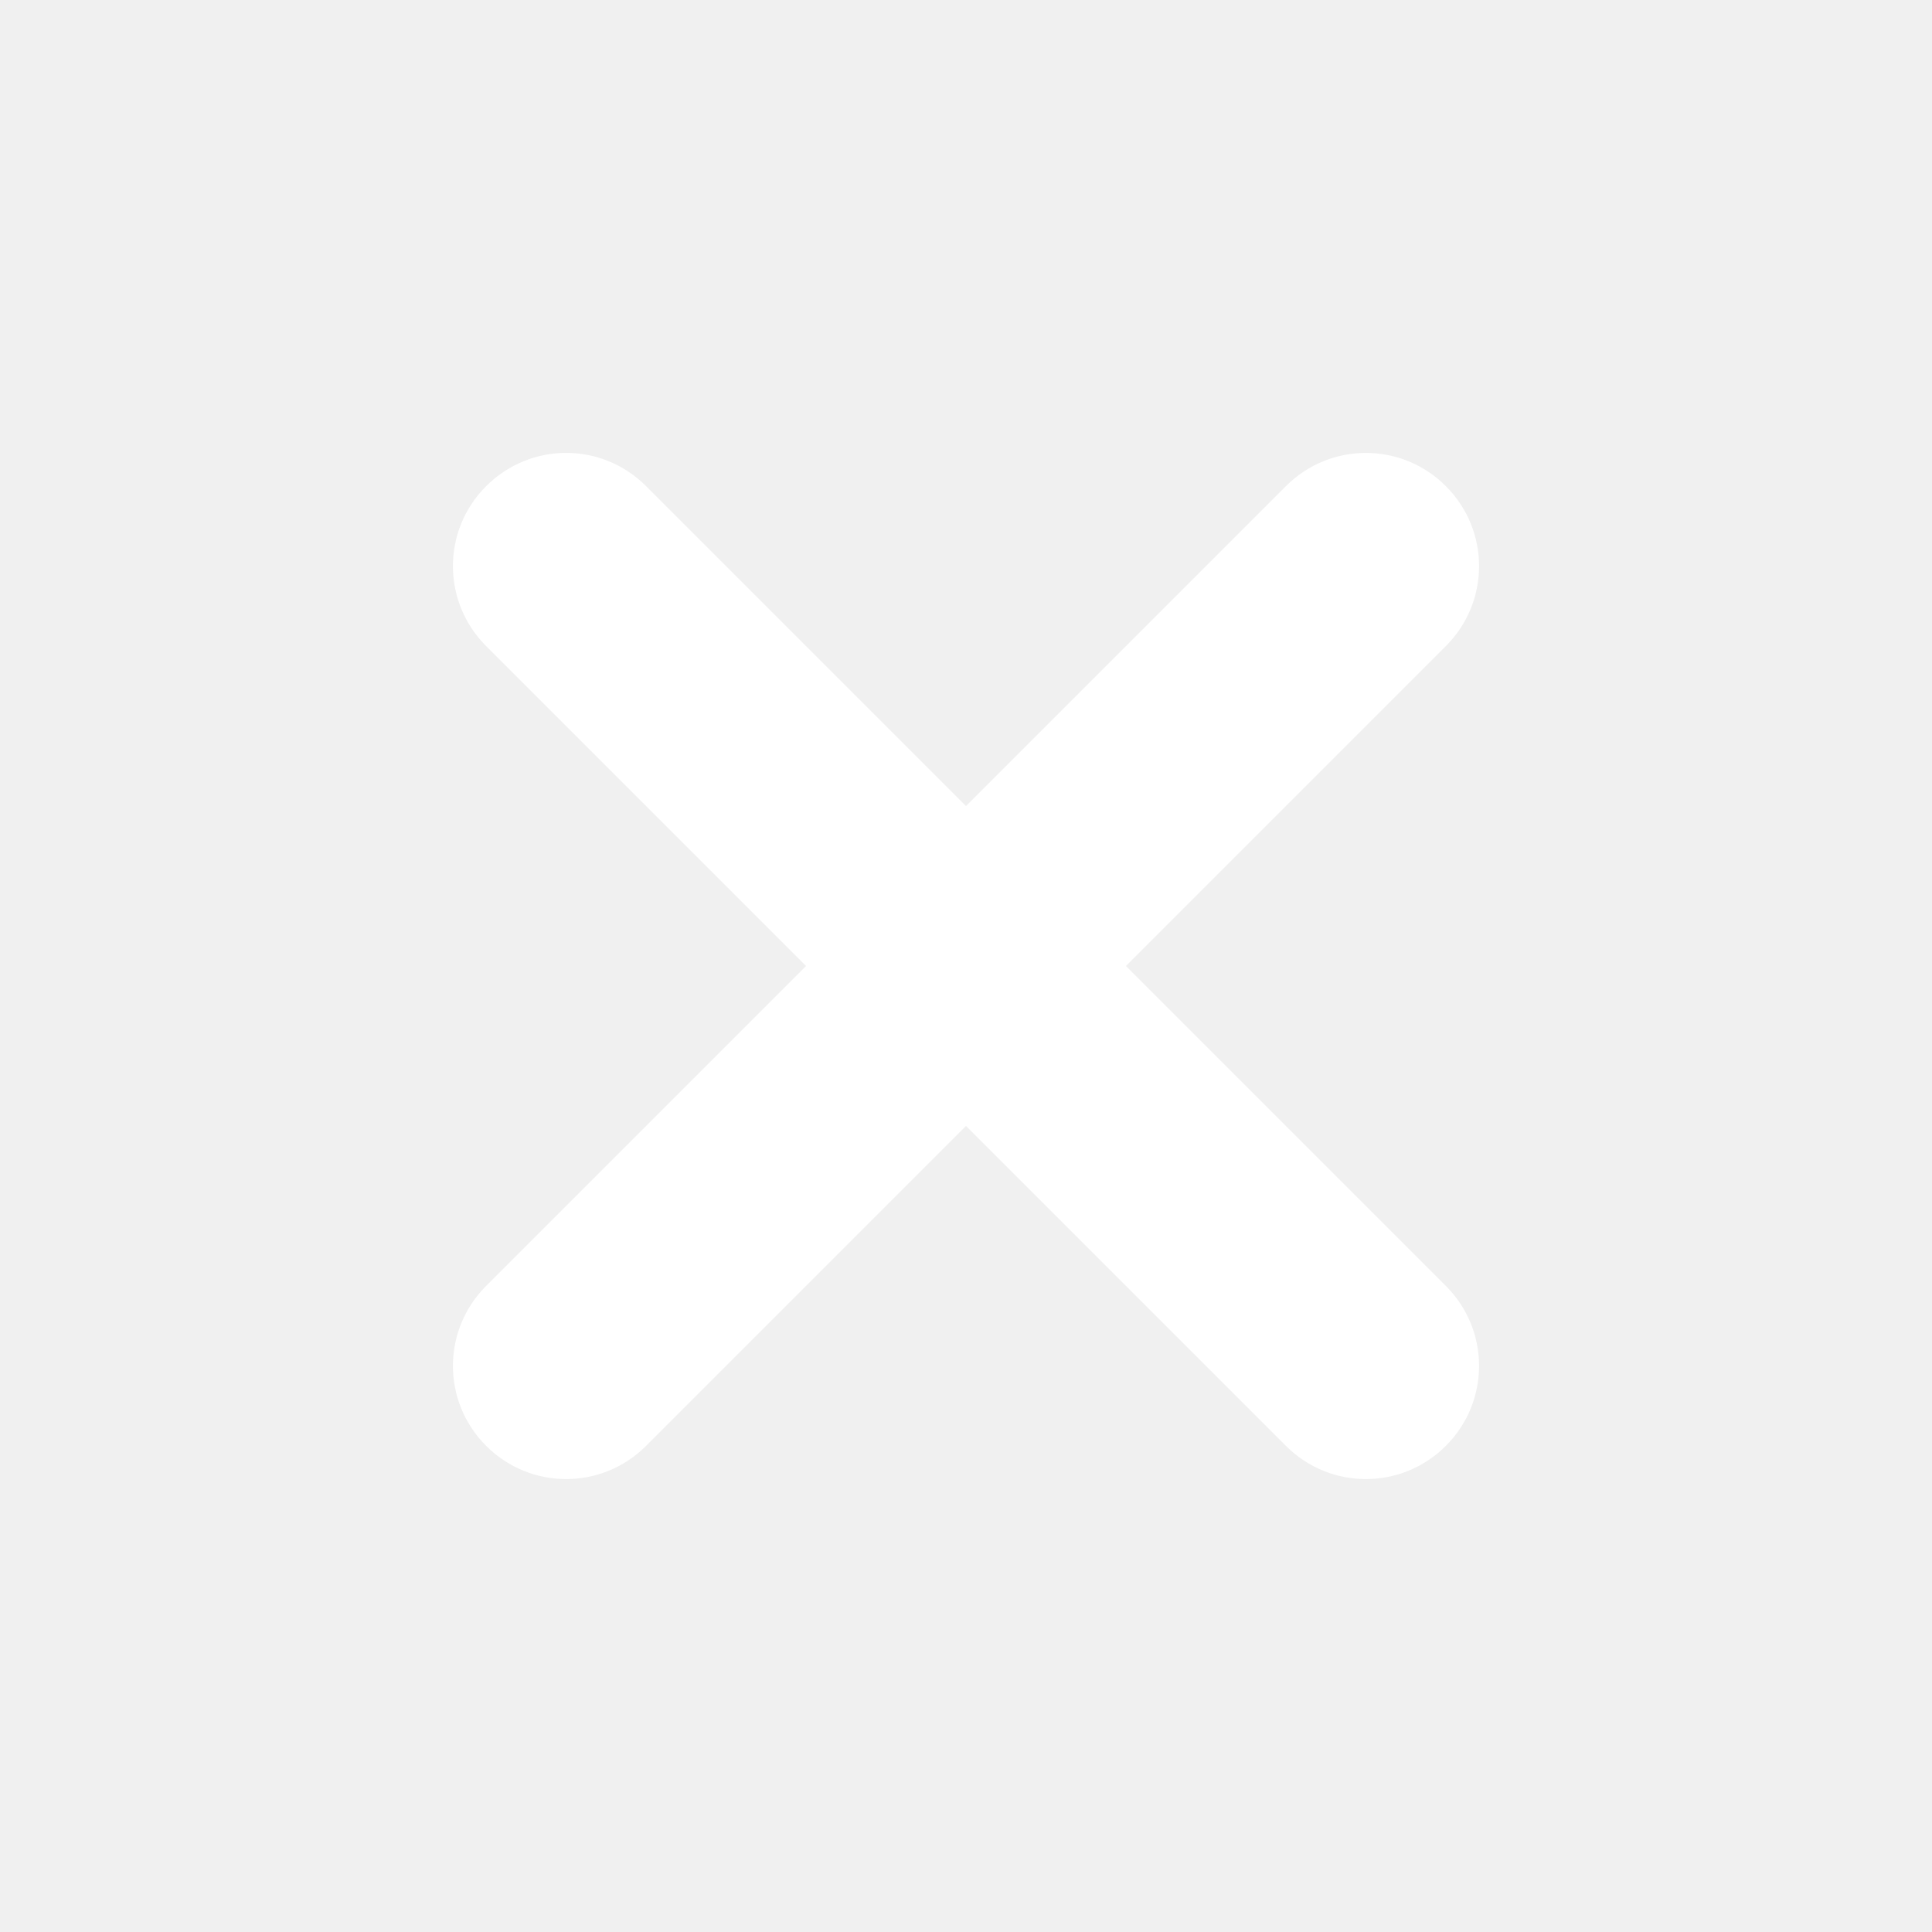
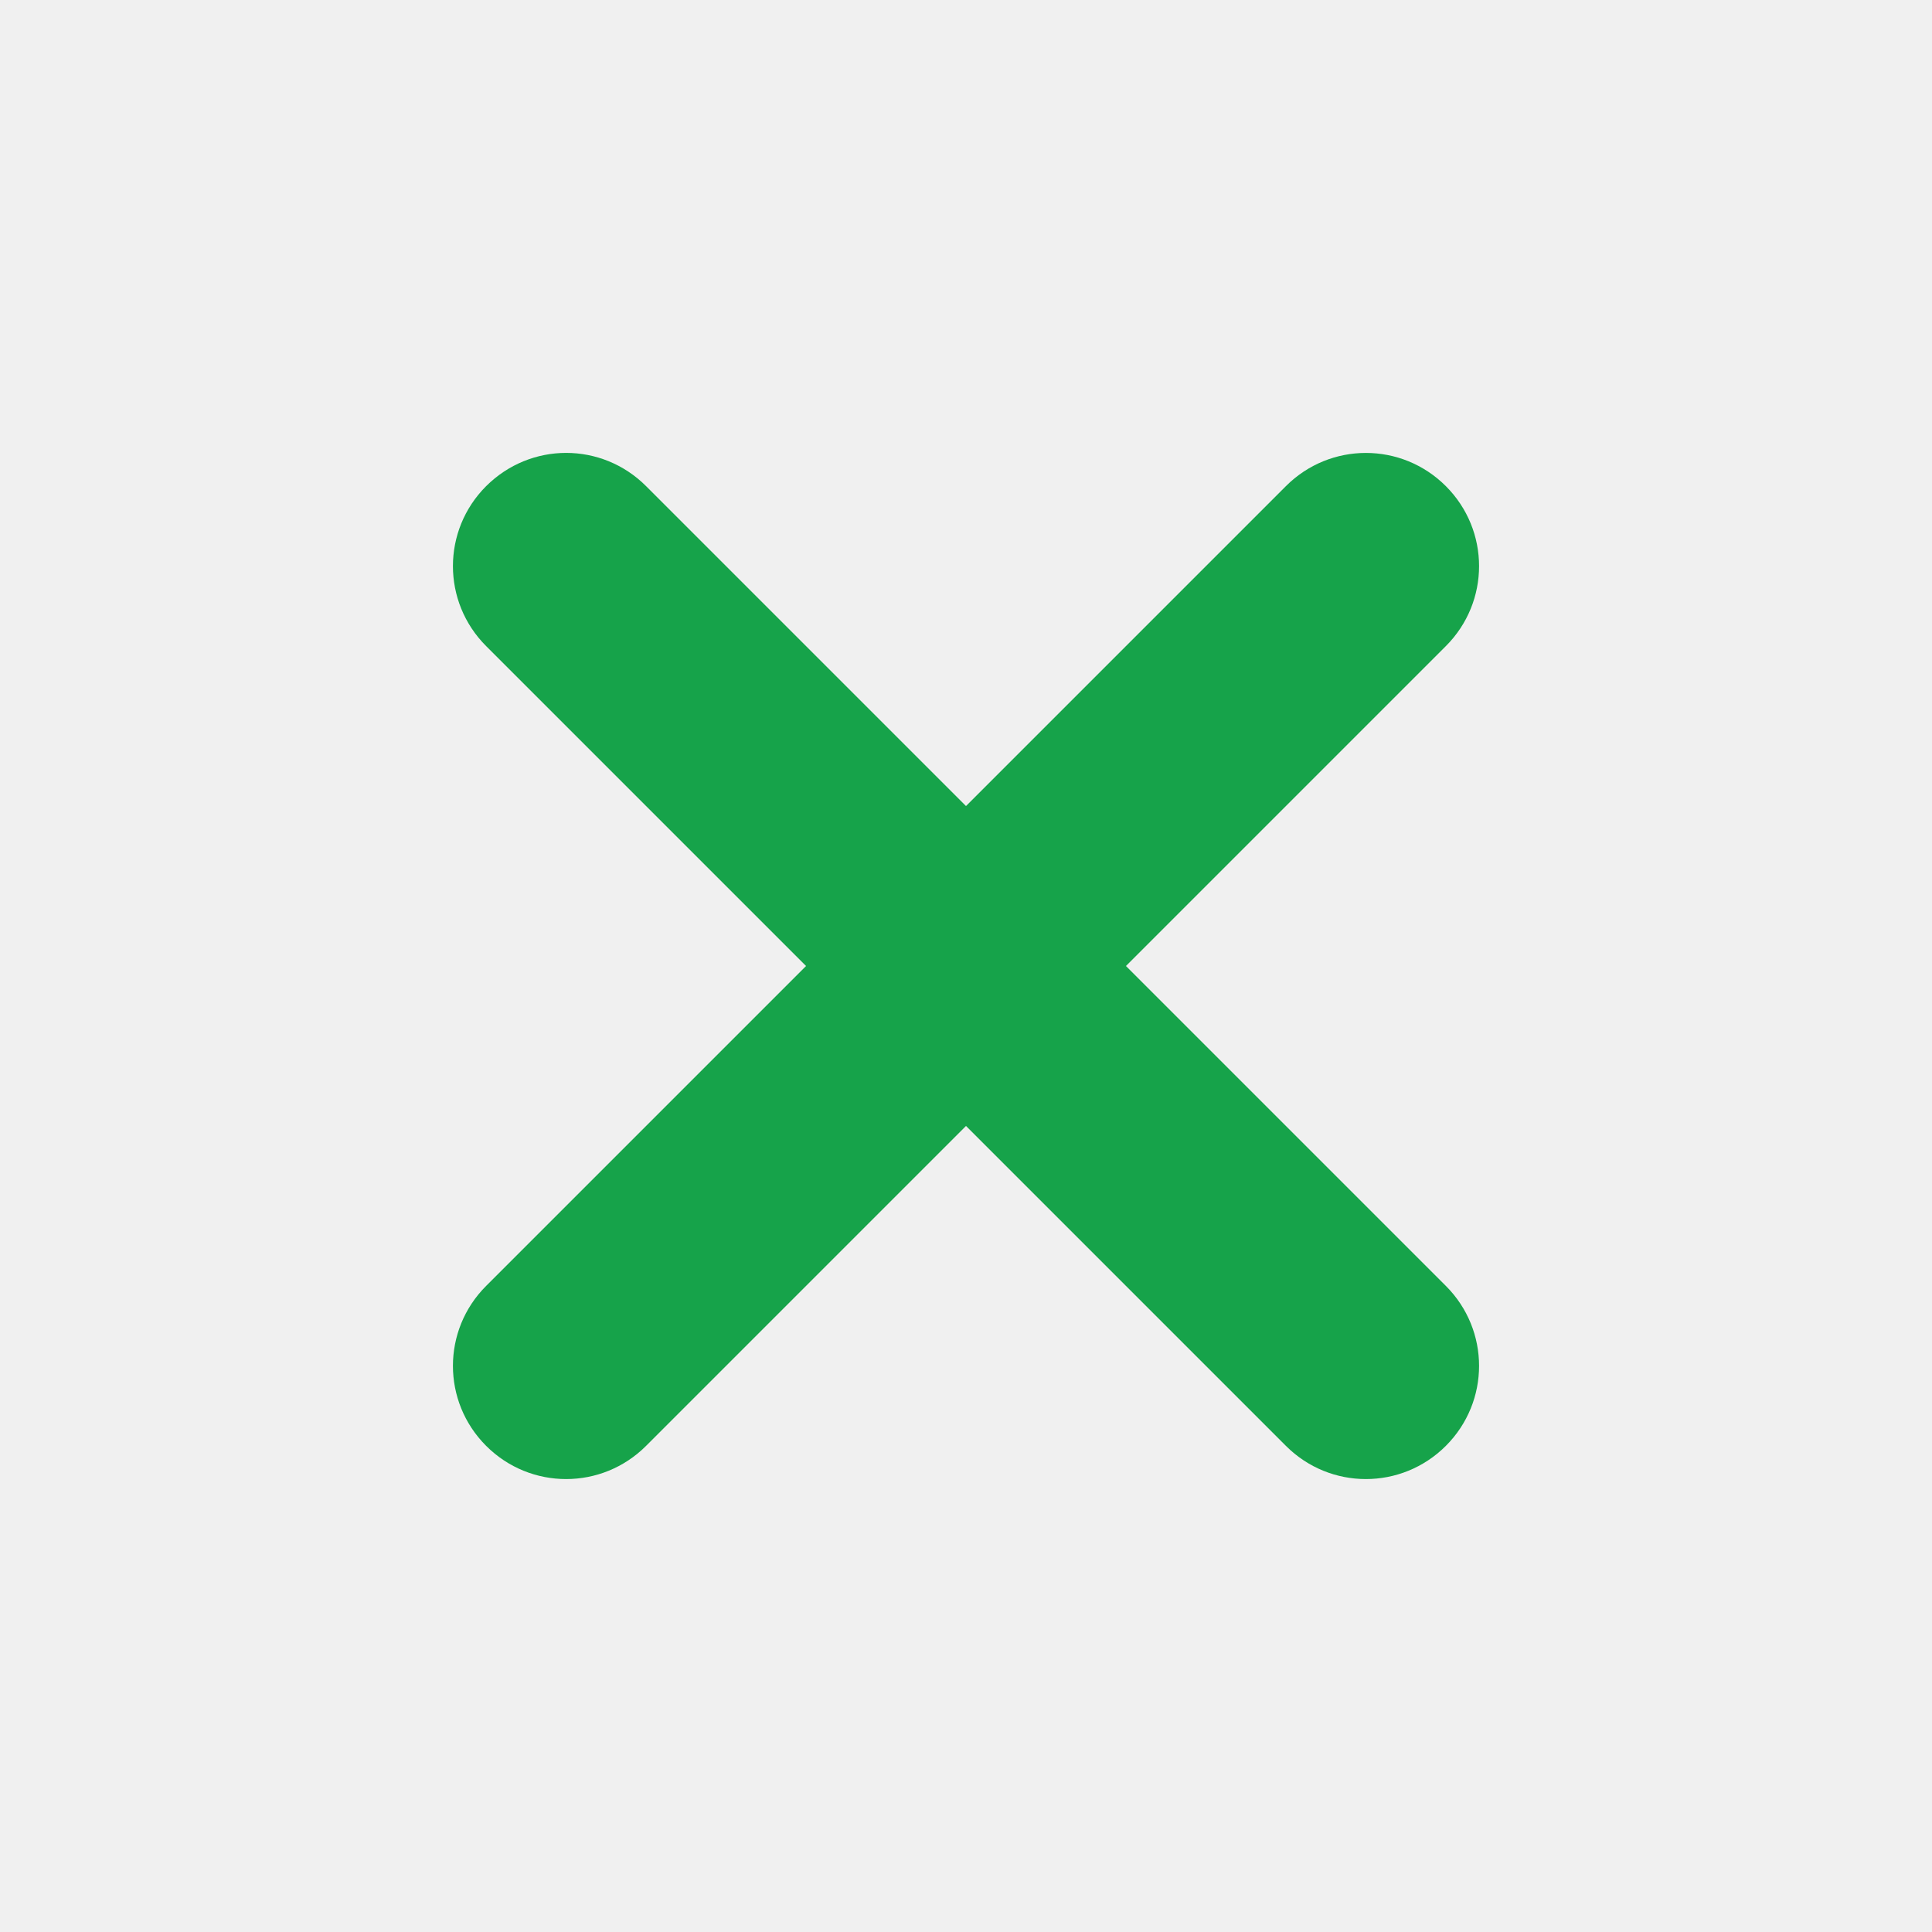
<svg xmlns="http://www.w3.org/2000/svg" fill="#000000" width="800px" height="800px" viewBox="0 0 24 24" version="1.1" id="svg6">
  <defs id="defs10" />
-   <path id="rect956" style="fill:#ffffff;stroke-width:0.454;stroke-linecap:round;paint-order:stroke fill markers" d="m 7.033,5.626 c -0.359,-1e-7 -0.718,0.138 -0.994,0.413 -0.55,0.55 -0.55,1.437 2e-7,1.987 L 10.013,12 6.039,15.974 c -0.55,0.55 -0.55,1.437 1e-7,1.987 0.55,0.55 1.437,0.55 1.987,1e-6 l 3.974,-3.974 3.974,3.974 c 0.55,0.55 1.437,0.55 1.987,1e-6 0.55,-0.55 0.55,-1.437 0,-1.987 L 13.987,12 17.961,8.026 c 0.55,-0.55 0.55,-1.437 0,-1.987 -0.55,-0.55 -1.437,-0.55 -1.987,-1e-7 L 12,10.013 8.026,6.039 C 7.751,5.764 7.392,5.626 7.033,5.626 Z" />
+   <path id="rect956" style="fill:#16a34a;stroke-width:0.454;stroke-linecap:round;paint-order:stroke fill markers" d="m 7.033,5.626 c -0.359,-1e-7 -0.718,0.138 -0.994,0.413 -0.55,0.55 -0.55,1.437 2e-7,1.987 L 10.013,12 6.039,15.974 c -0.55,0.55 -0.55,1.437 1e-7,1.987 0.55,0.55 1.437,0.55 1.987,1e-6 l 3.974,-3.974 3.974,3.974 c 0.55,0.55 1.437,0.55 1.987,1e-6 0.55,-0.55 0.55,-1.437 0,-1.987 L 13.987,12 17.961,8.026 c 0.55,-0.55 0.55,-1.437 0,-1.987 -0.55,-0.55 -1.437,-0.55 -1.987,-1e-7 L 12,10.013 8.026,6.039 C 7.751,5.764 7.392,5.626 7.033,5.626 Z" />
</svg>
